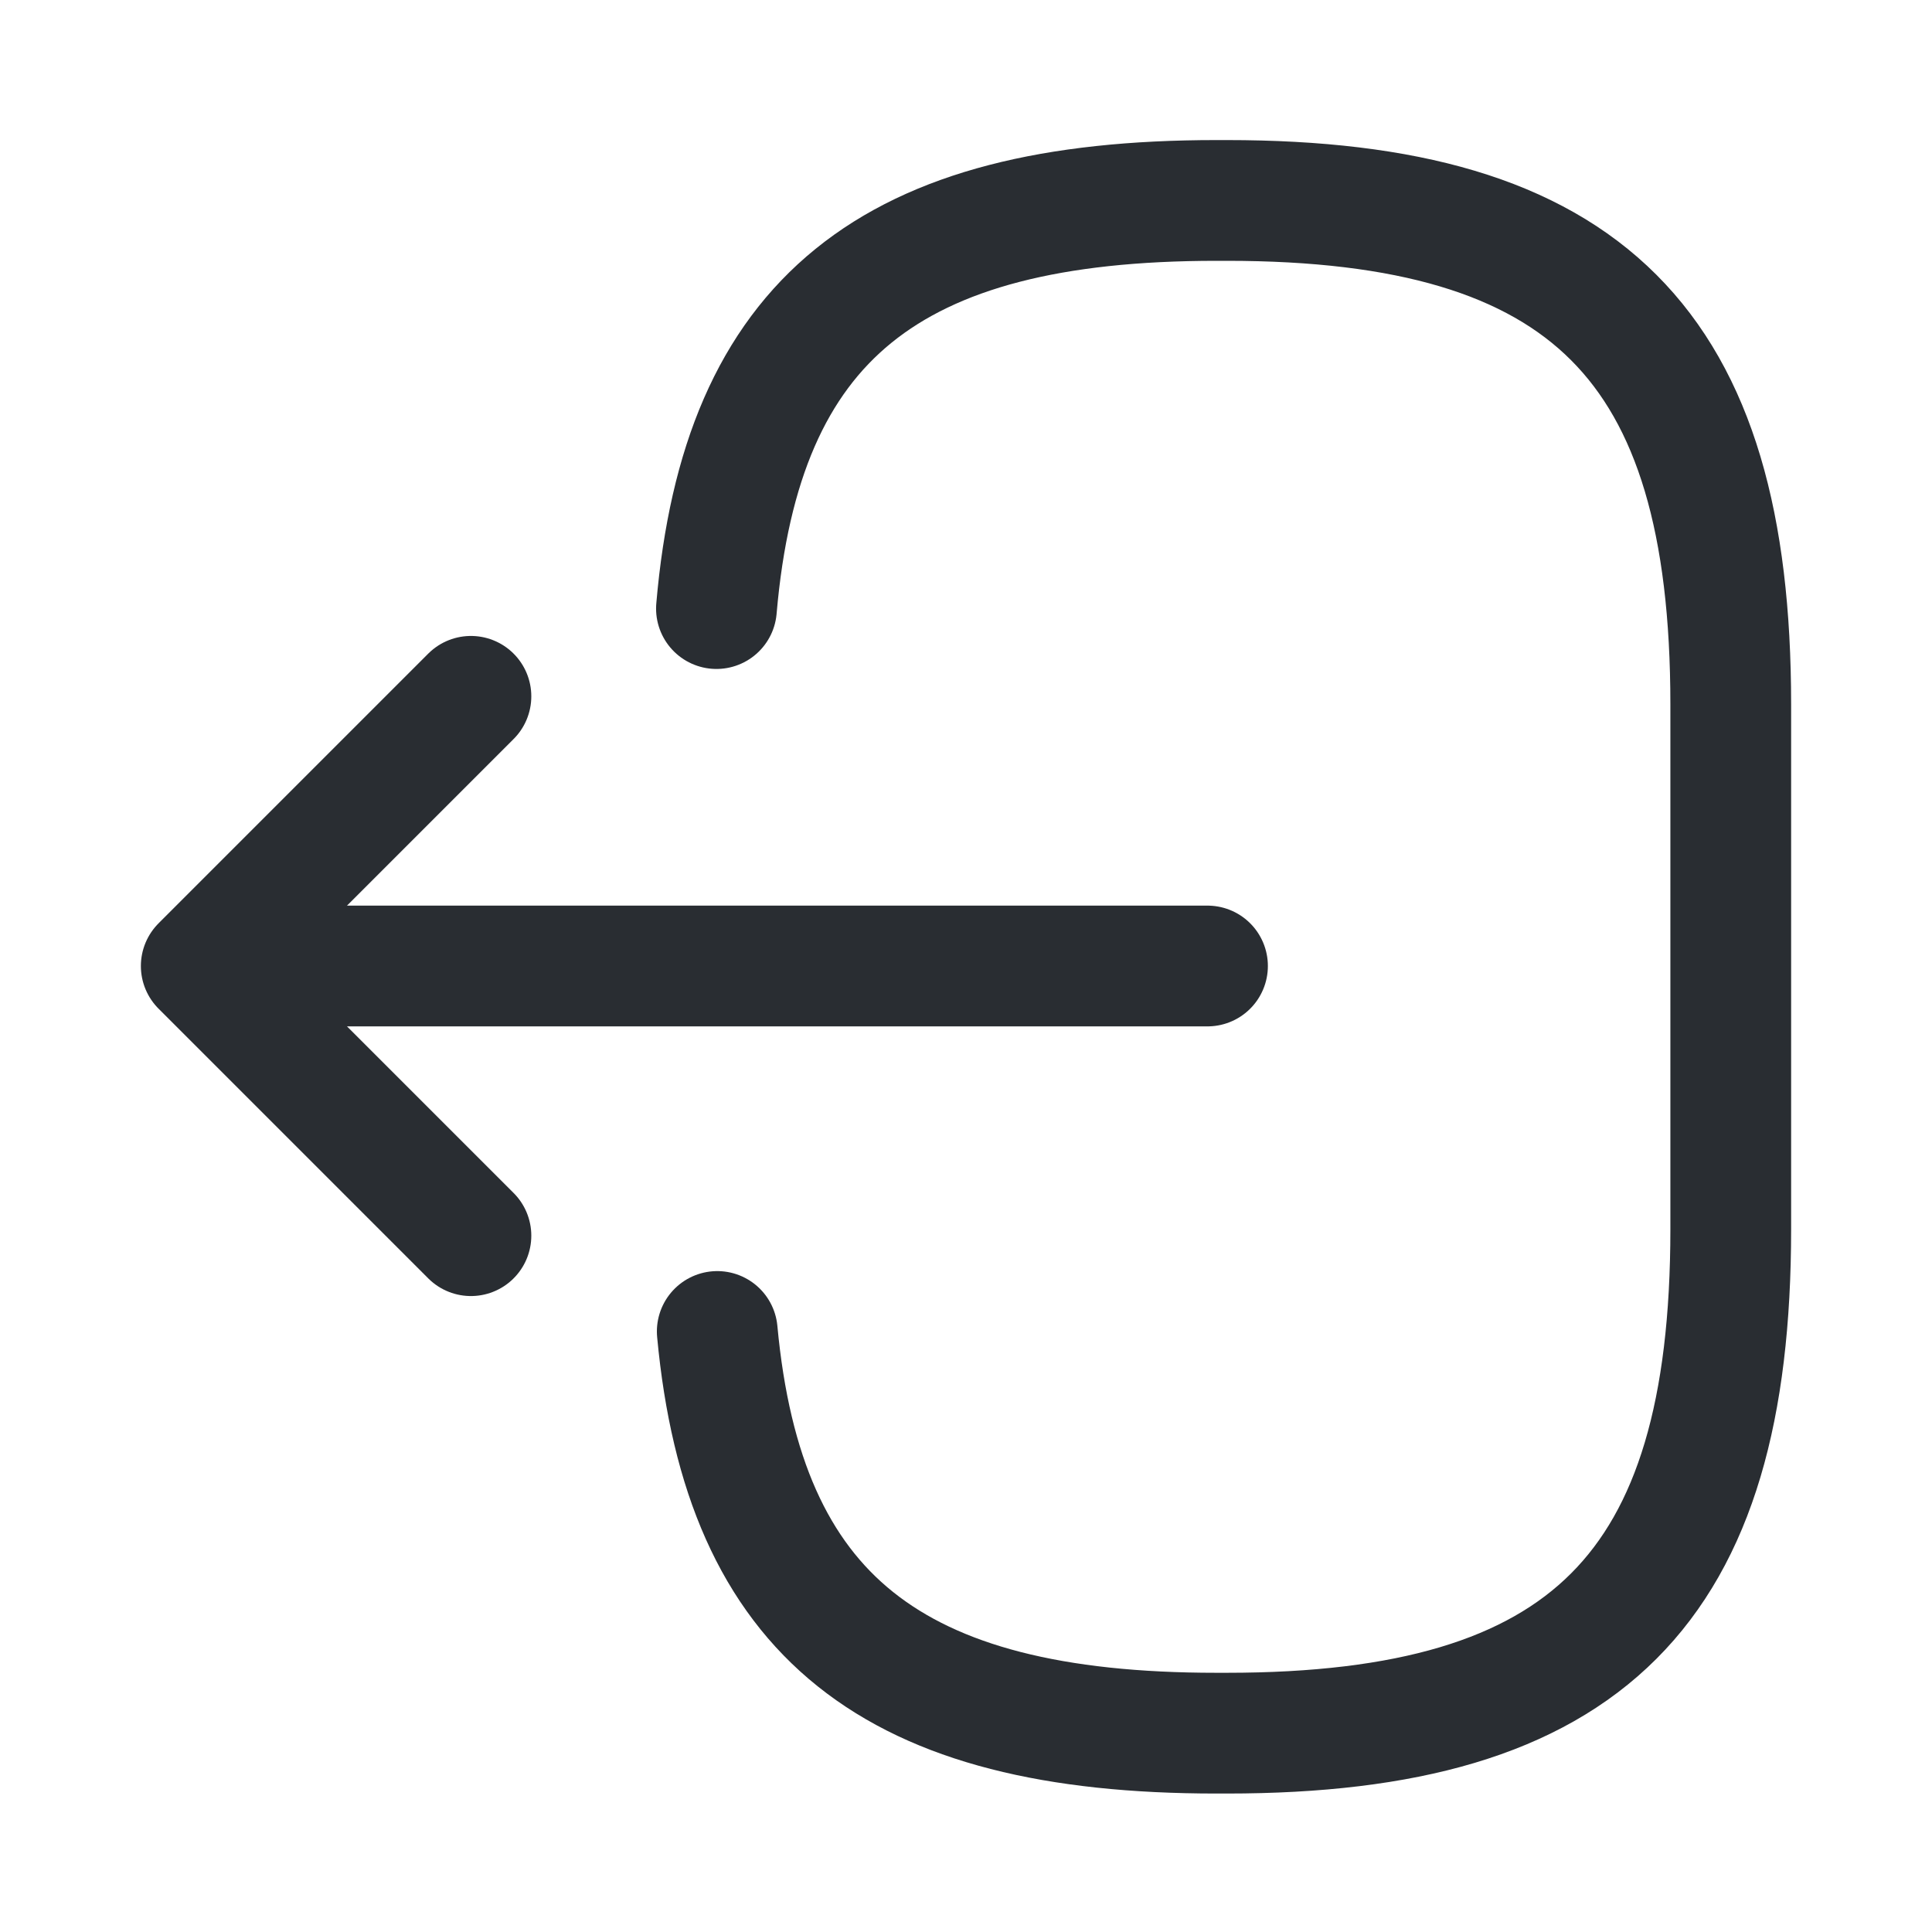
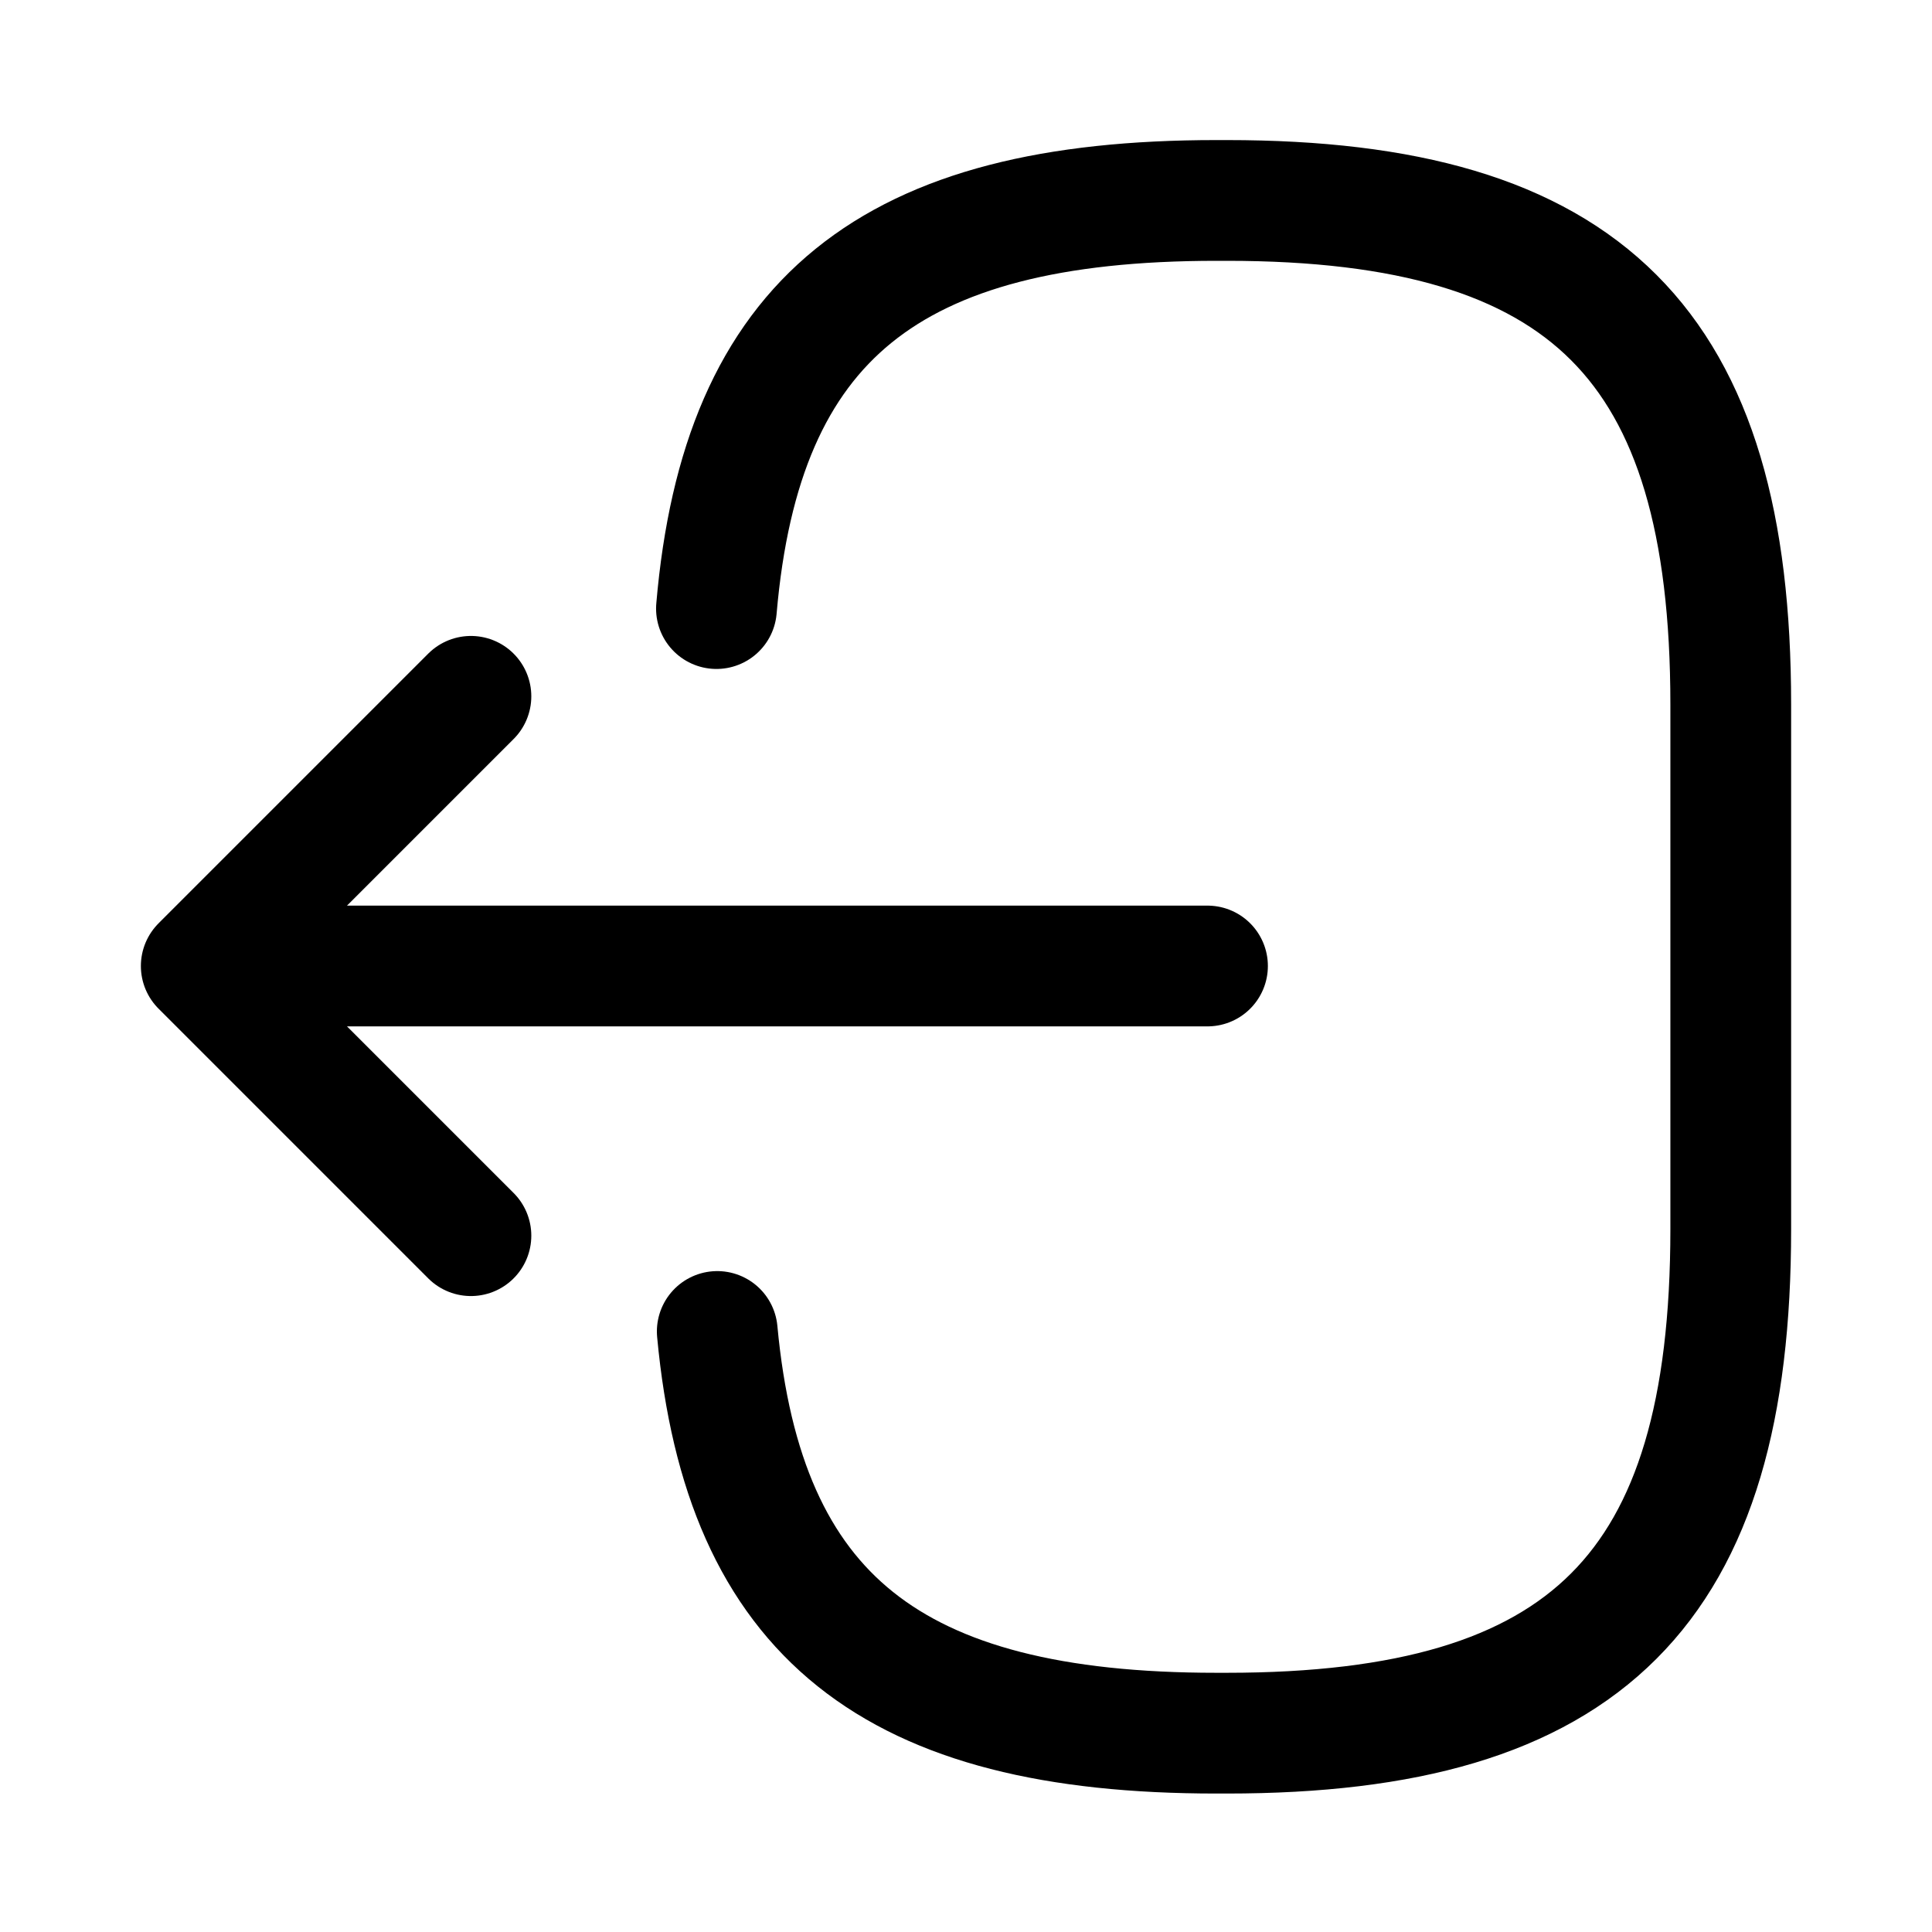
- <svg xmlns="http://www.w3.org/2000/svg" width="800px" height="800px" viewBox="0 0 24 24" fill="none">
-   <path d="M8.9 7.56C9.21 3.96 11.06 2.49 15.11 2.49H15.24C19.71 2.49 21.5 4.28 21.5 8.75V15.27C21.5 19.74 19.71 21.53 15.24 21.53H15.11C11.09 21.53 9.24 20.08 8.91 16.54" stroke="#292D32" stroke-width="1.5" stroke-linecap="round" stroke-linejoin="round" />
-   <path d="M15 12H3.62" stroke="#292D32" stroke-width="1.5" stroke-linecap="round" stroke-linejoin="round" />
-   <path d="M5.85 8.65L2.5 12L5.85 15.35" stroke="#292D32" stroke-width="1.5" stroke-linecap="round" stroke-linejoin="round" />
+ <svg xmlns="http://www.w3.org/2000/svg" width="800px" height="800px" viewBox="0 0 24 24" fill="none" stroke="#000000">
+   <path d="M8.9 7.56C9.21 3.96 11.06 2.49 15.11 2.49H15.24C19.71 2.49 21.5 4.28 21.5 8.75V15.27C21.5 19.74 19.71 21.53 15.24 21.53H15.11C11.09 21.53 9.24 20.08 8.91 16.54" stroke-width="1.5" stroke-linecap="round" stroke-linejoin="round" />
+   <path d="M15 12H3.62" stroke-width="1.5" stroke-linecap="round" stroke-linejoin="round" />
+   <path d="M5.85 8.65L2.5 12L5.85 15.35" stroke-width="1.5" stroke-linecap="round" stroke-linejoin="round" />
</svg>
